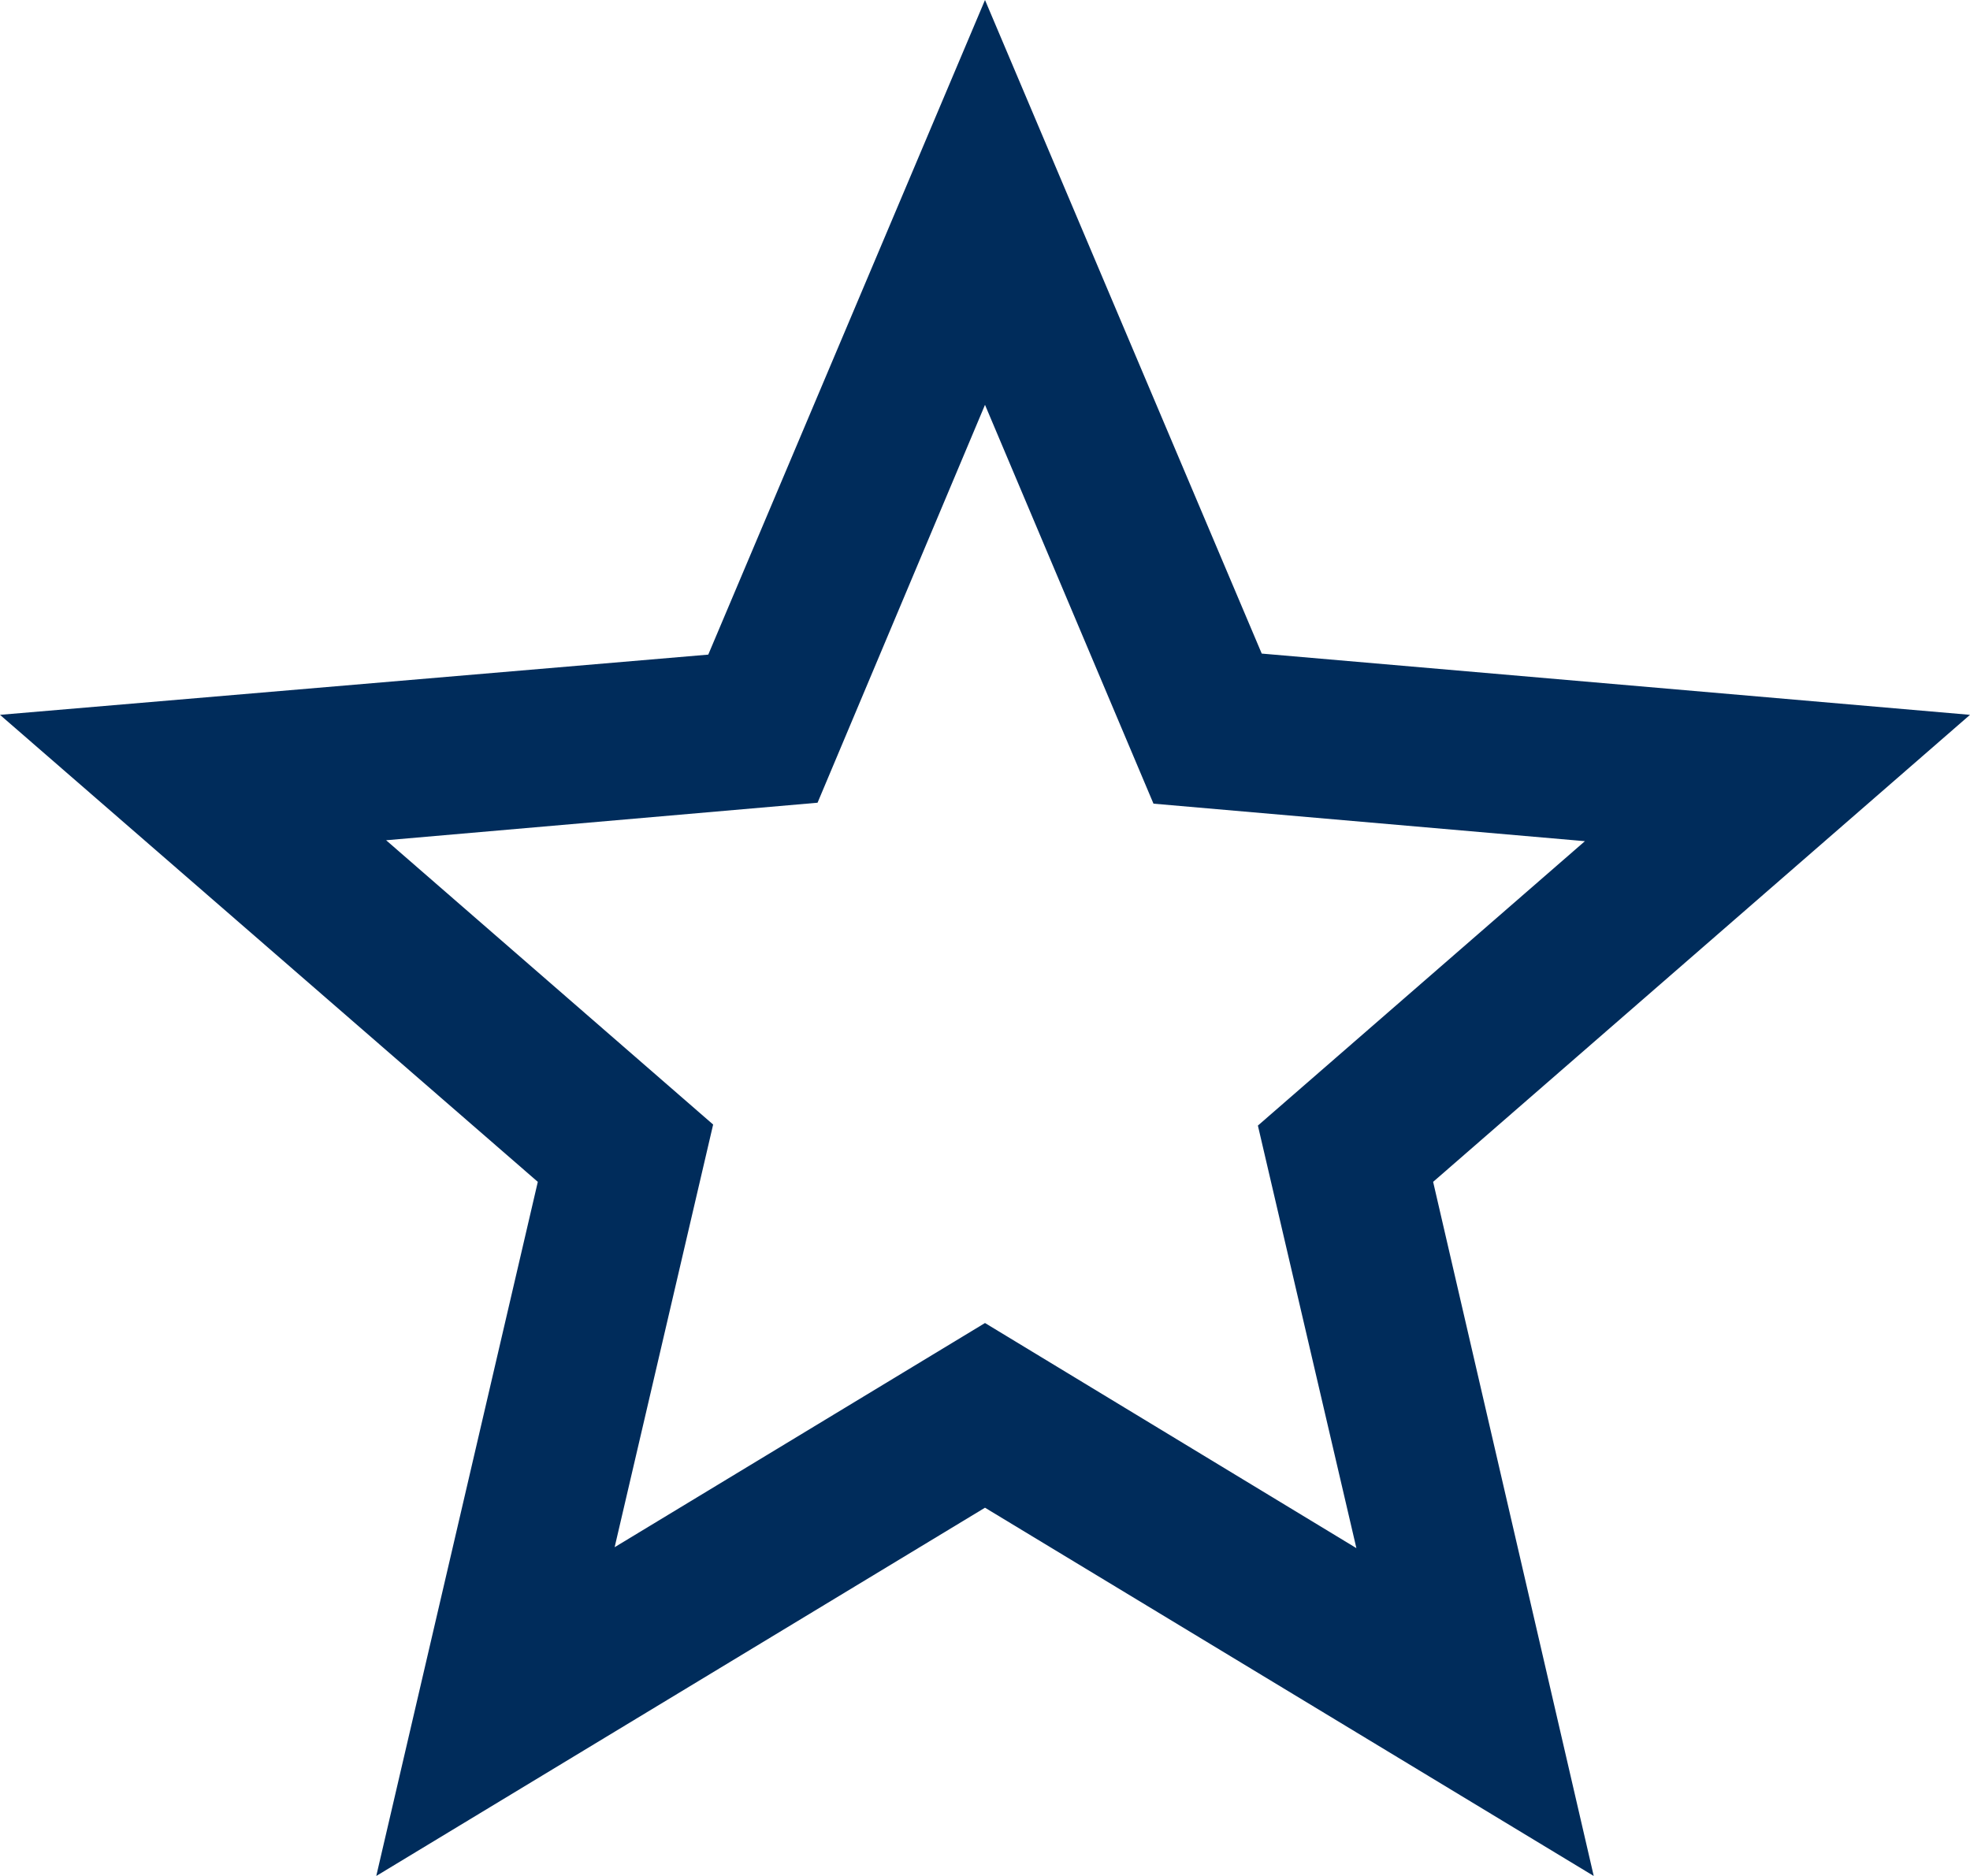
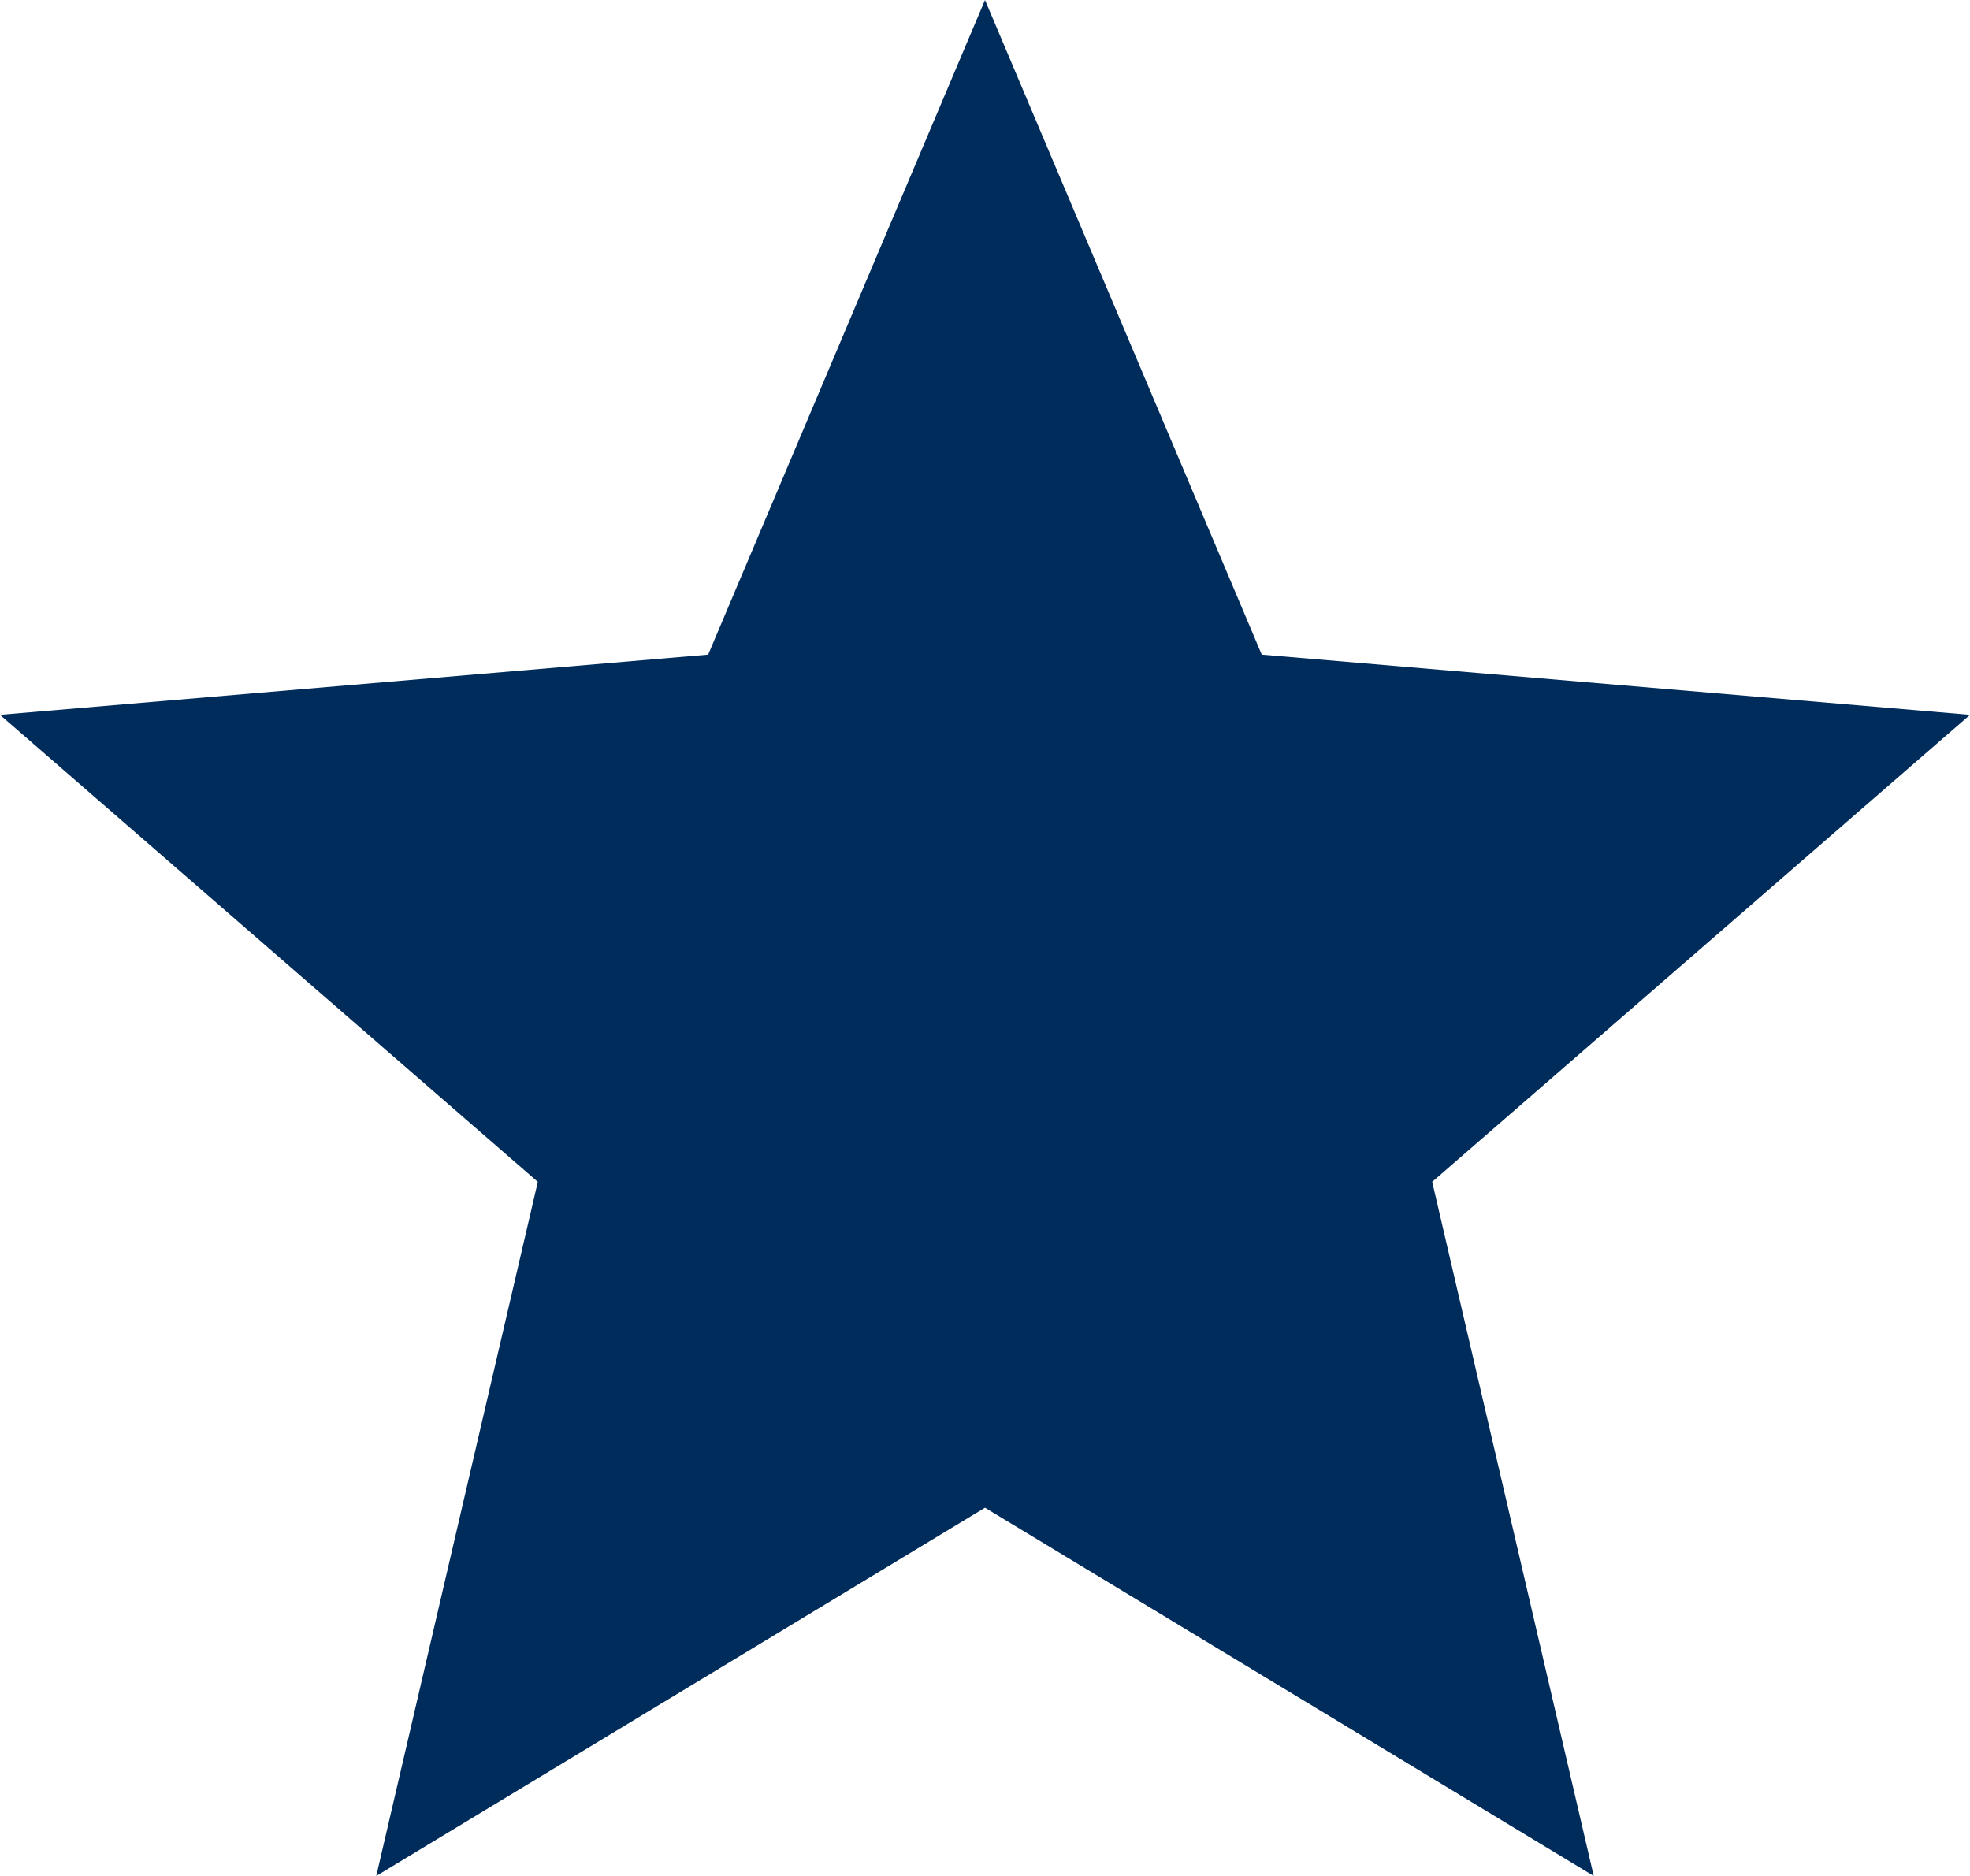
<svg xmlns="http://www.w3.org/2000/svg" width="21px" height="20px" viewBox="0 0 21 20" version="1.1">
-   <g id="icons" stroke="none" stroke-width="1" fill="none" fill-rule="evenodd">
-     <g id="Icons-/-Elements" transform="translate(-1210, -172)" fill="#002C5B">
-       <g id="rate" transform="translate(1210, 172)">
-         <path d="M21,7.621 L13.45,6.968 L10.5,0 L7.55,6.979 L0,7.621 L5.733,12.6 L4.011,20 L10.5,16.074 L16.989,20 L15.277,12.6 L21,7.621 L21,7.621 Z M10.5,14.105 L6.552,16.495 L7.602,11.989 L4.116,8.958 L8.715,8.558 L10.5,4.316 L12.296,8.568 L16.895,8.968 L13.409,12 L14.459,16.505 L10.5,14.105 L10.5,14.105 Z" id="Fill-88" />
-       </g>
+   <g id="plan-practice" stroke="none" stroke-width="1" fill="none" fill-rule="evenodd">
+     <g id="Plan-practice---new-practice-Copy" transform="translate(-108, -107)" fill="#002C5B">
+       <polyline id="Fill-90-Copy-3" points="118.5 123.074 124.989 127 123.267 119.6 129 114.621 121.45 113.979 118.5 107 115.549 113.979 108 114.621 113.733 119.6 112.011 127 118.5 123.074" />
    </g>
  </g>
</svg>
